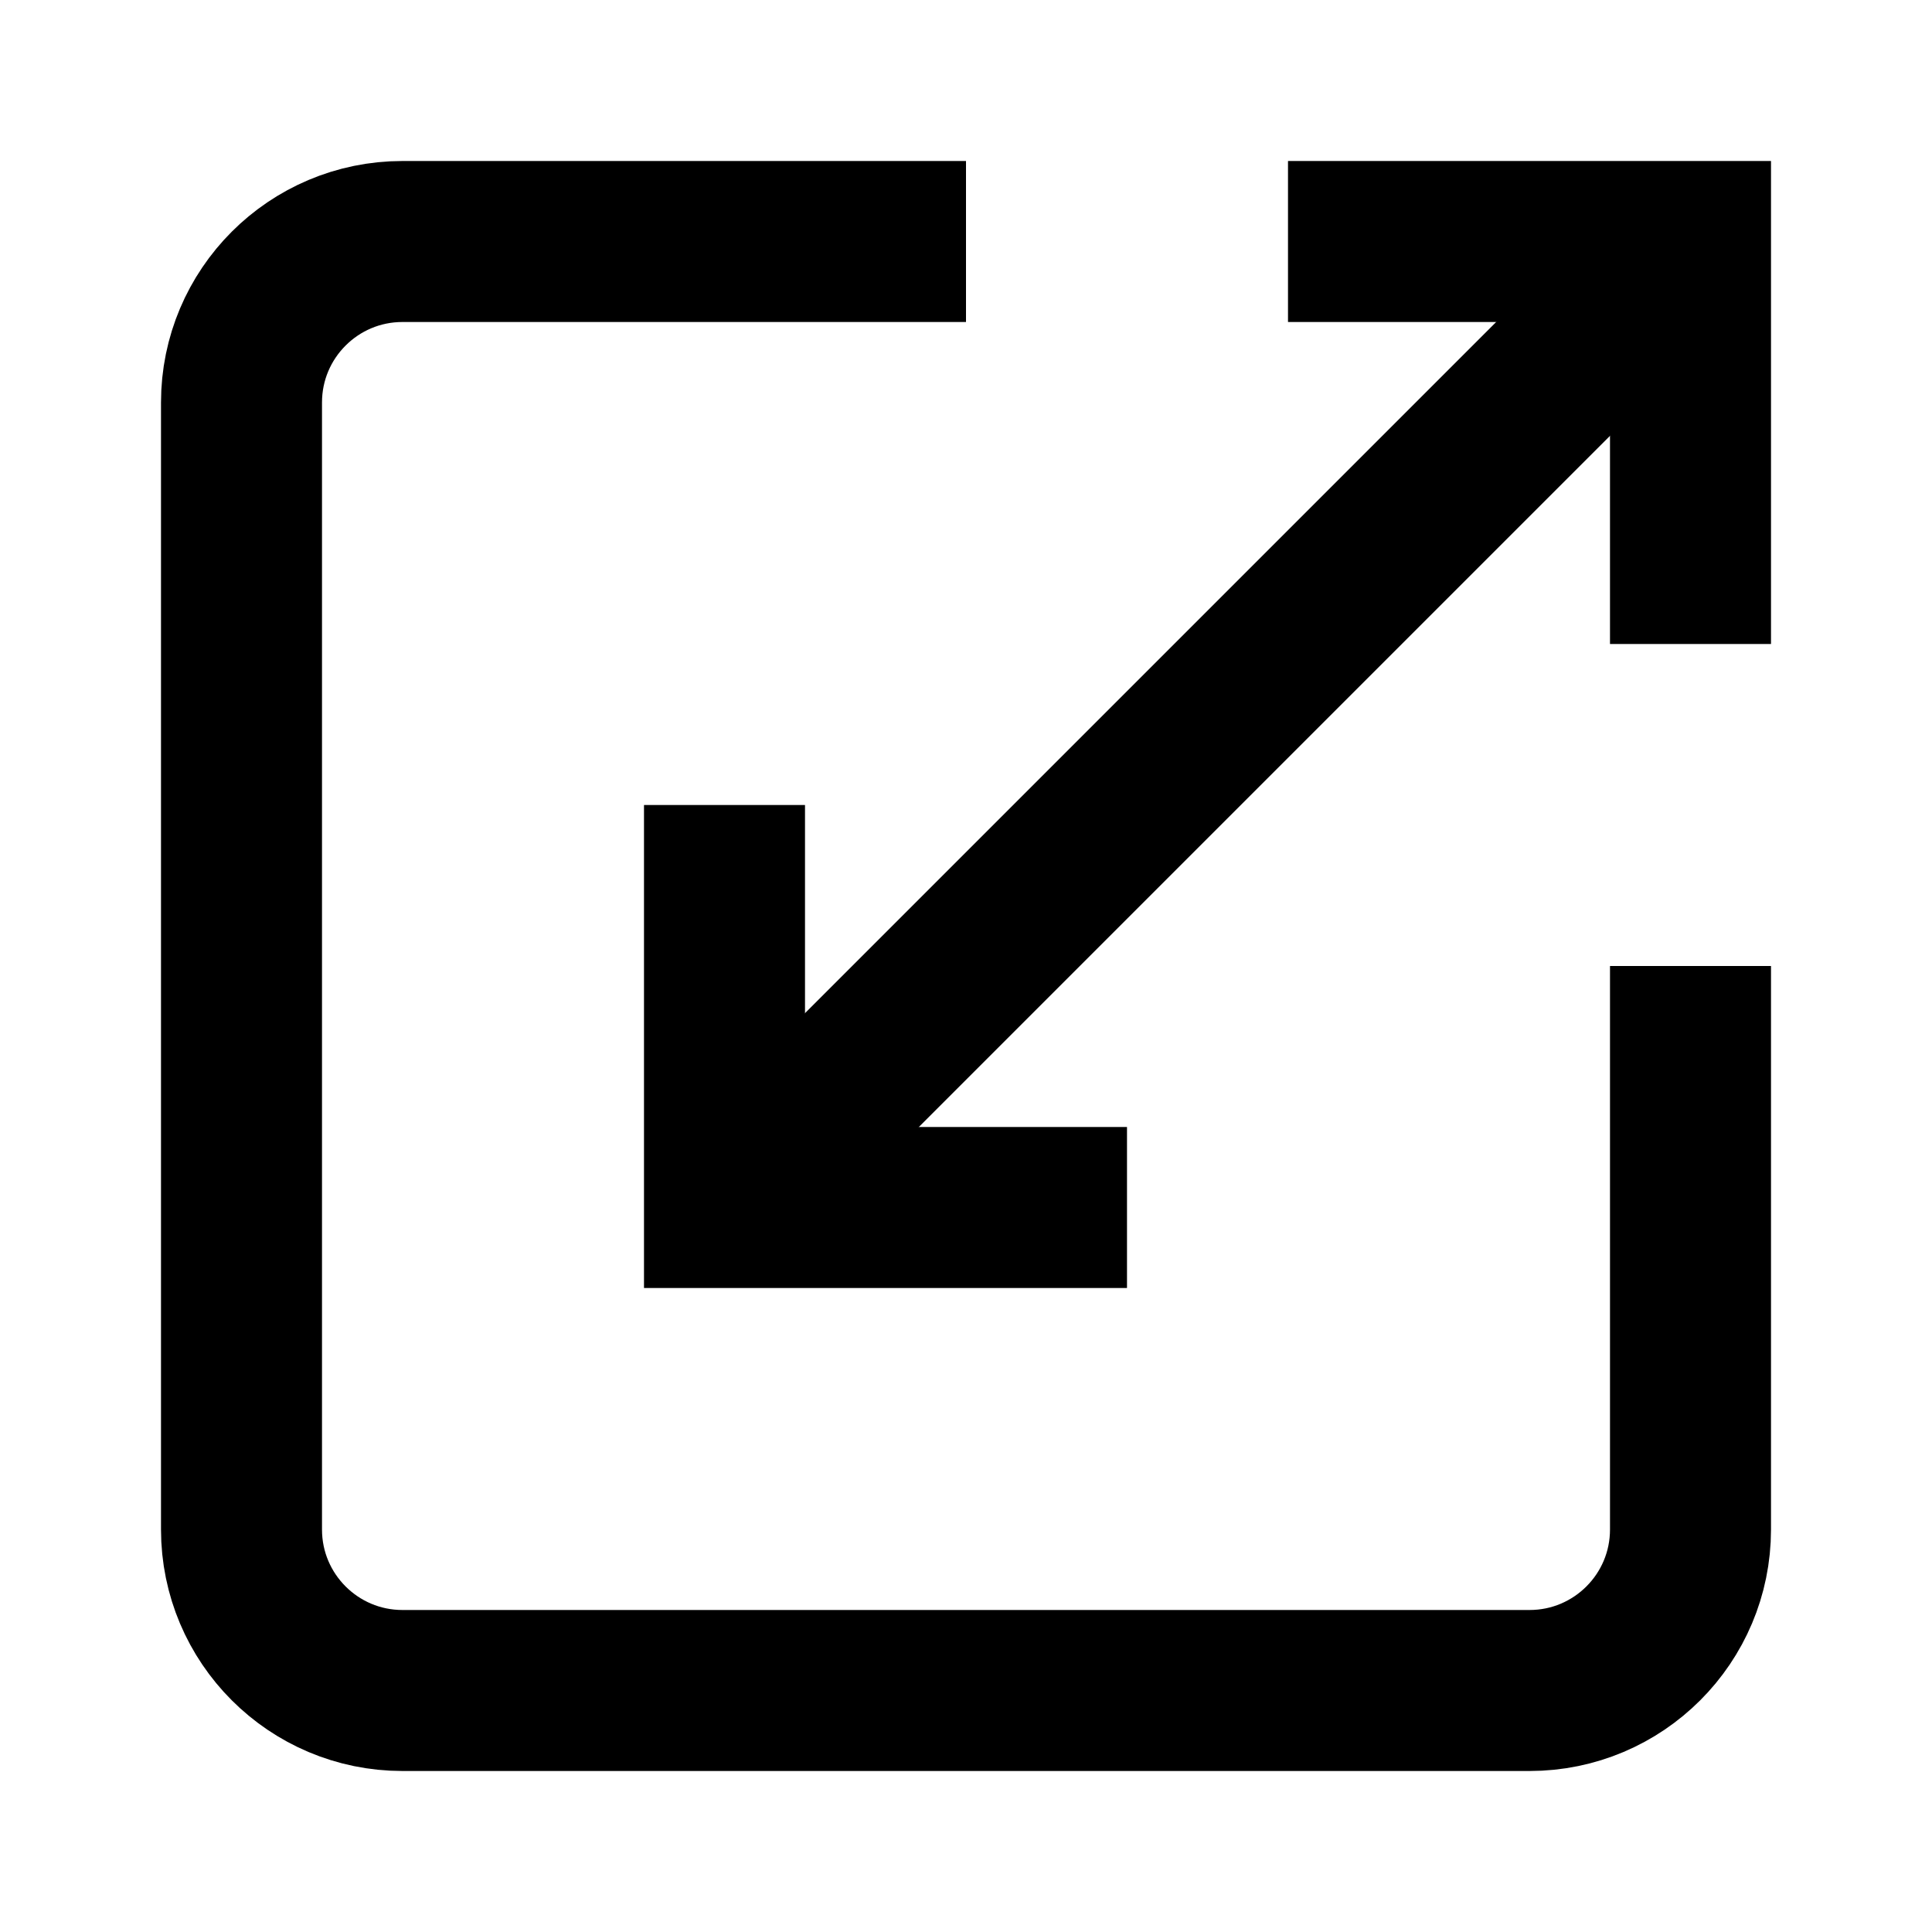
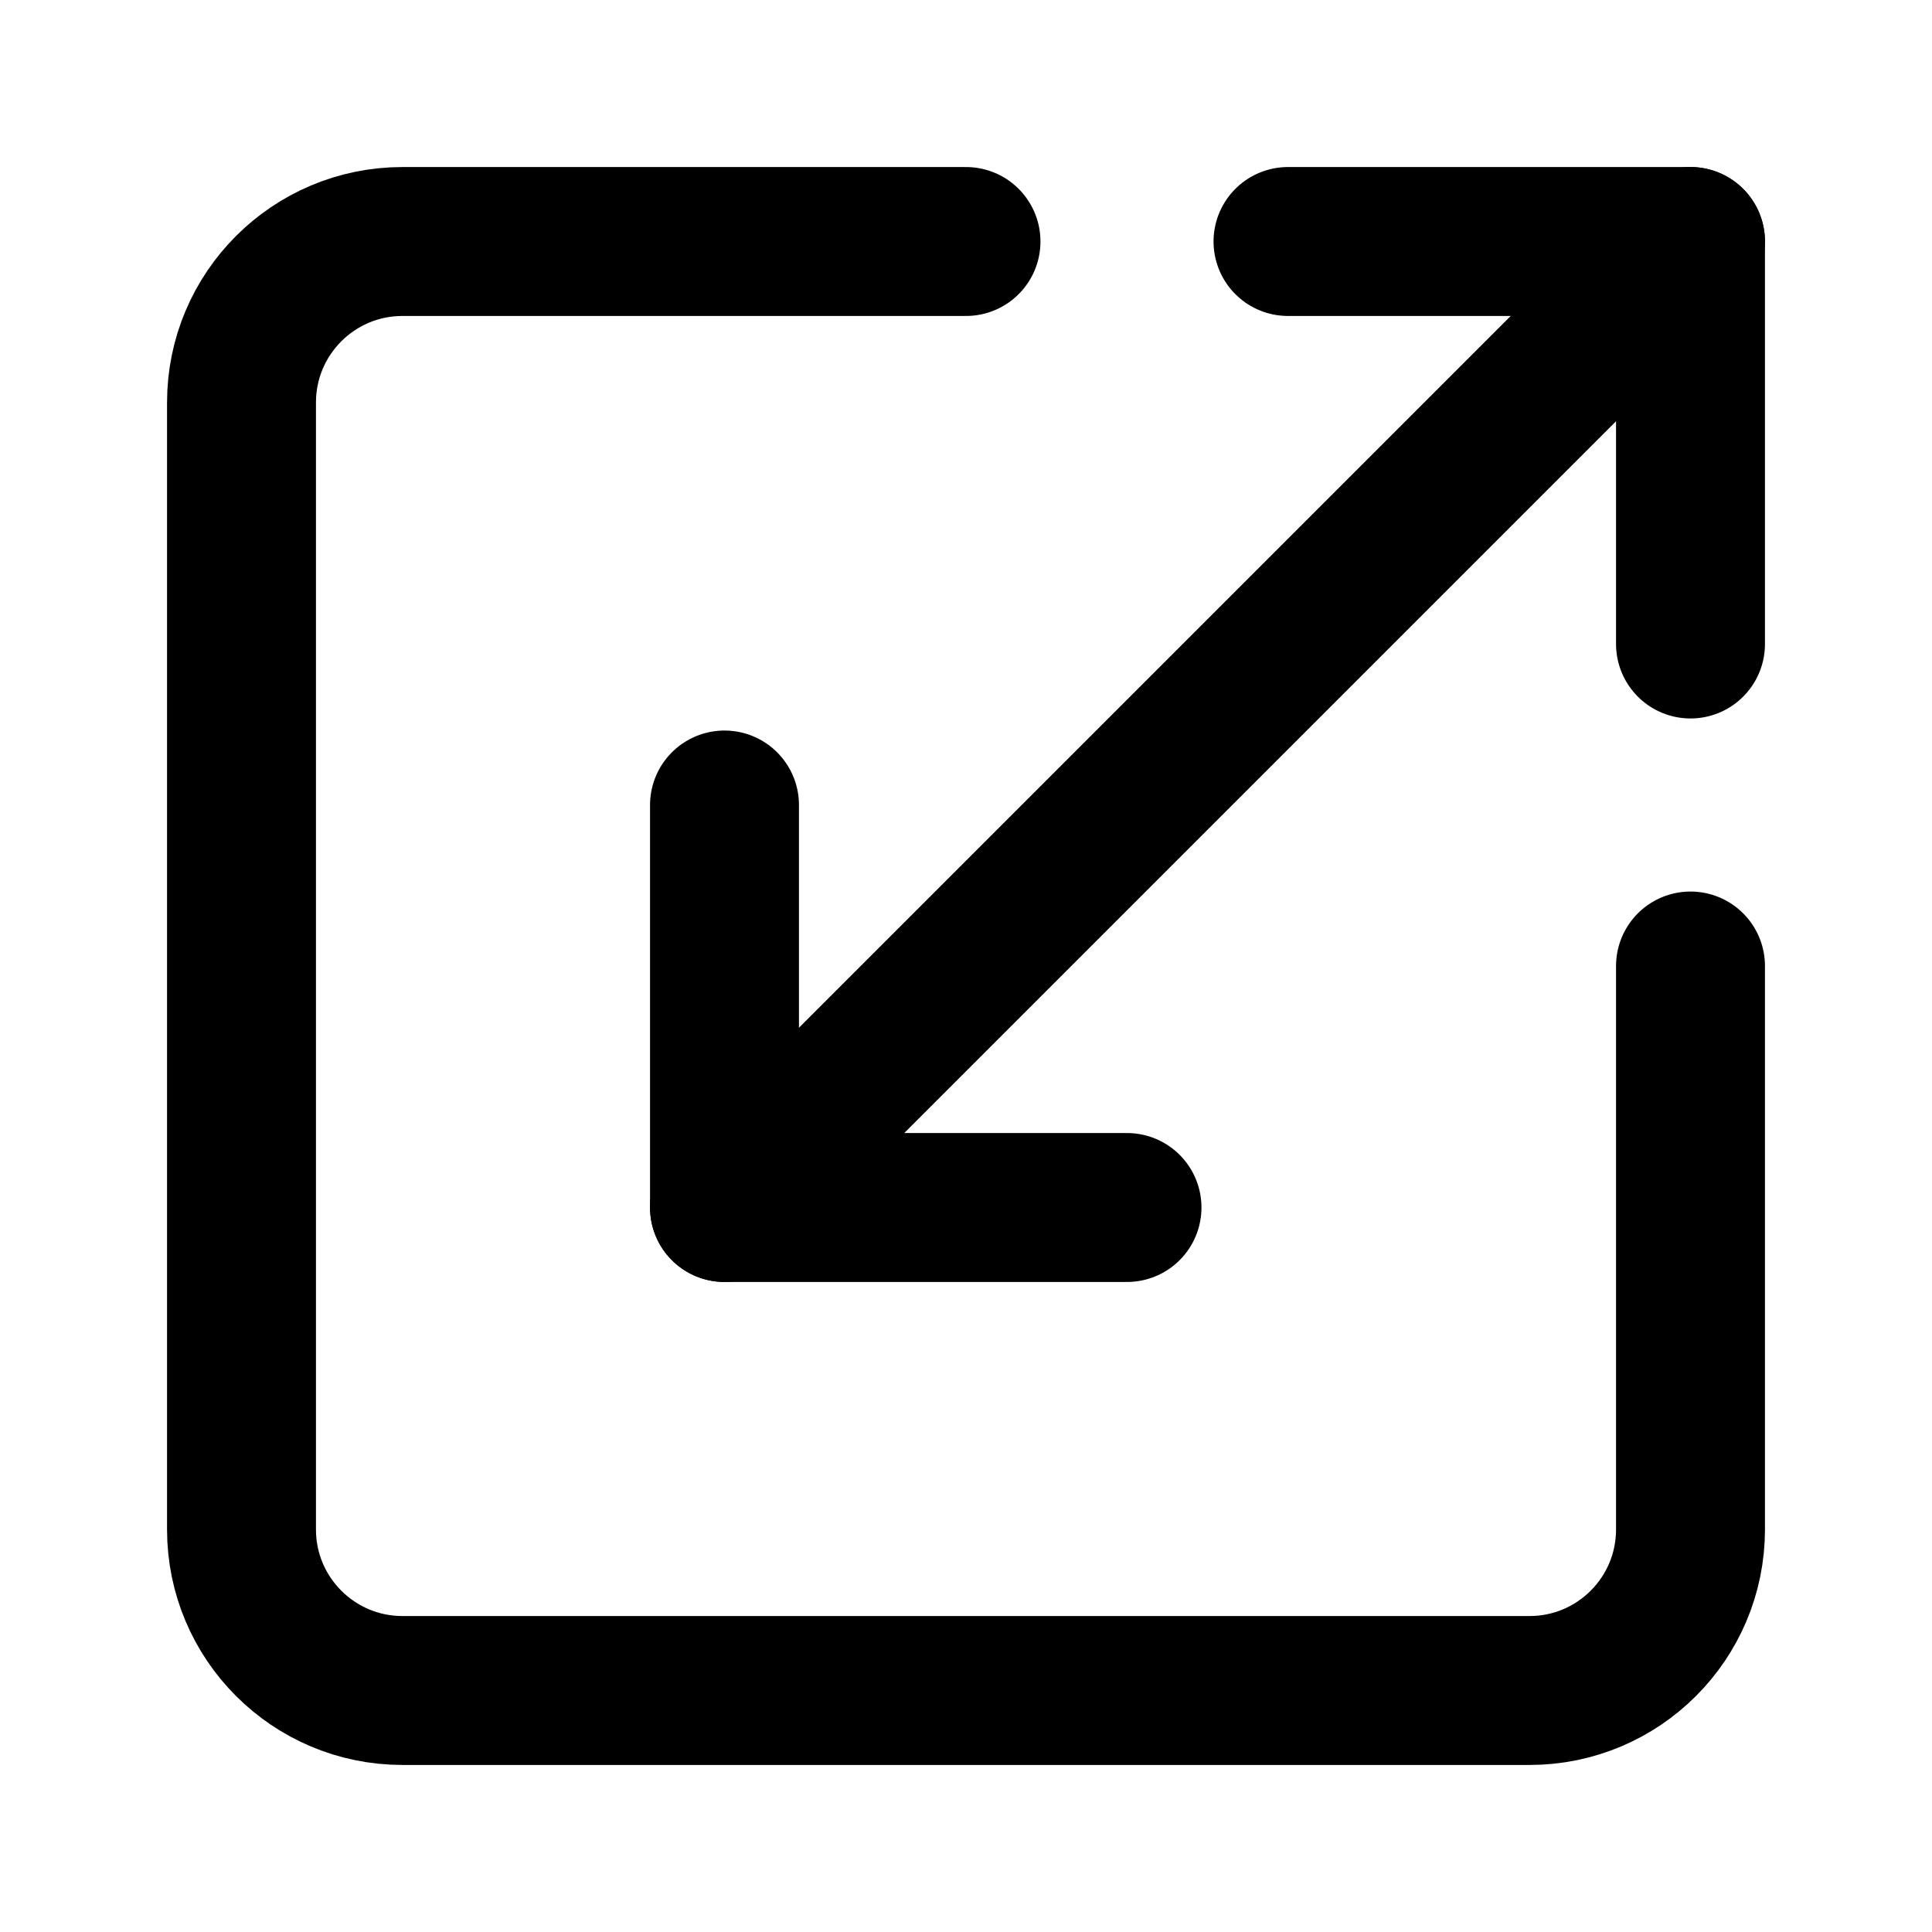
- <svg xmlns="http://www.w3.org/2000/svg" viewBox="0 0 24 24" fill="none" stroke="currentColor" stroke-width="2">
+ <svg xmlns="http://www.w3.org/2000/svg" viewBox="0 0 24 24" fill="none" stroke="currentColor" stroke-width="1.85" stroke-linecap="round" stroke-linejoin="round">
  <path d="M12 3H5a2 2 0 0 0-2 2v14a2 2 0 0 0 2 2h14a2 2 0 0 0 2-2v-7" />
  <path d="M14 15H9v-5" />
  <path d="M16 3h5v5" />
  <path d="M21 3 9 15" />
</svg>
